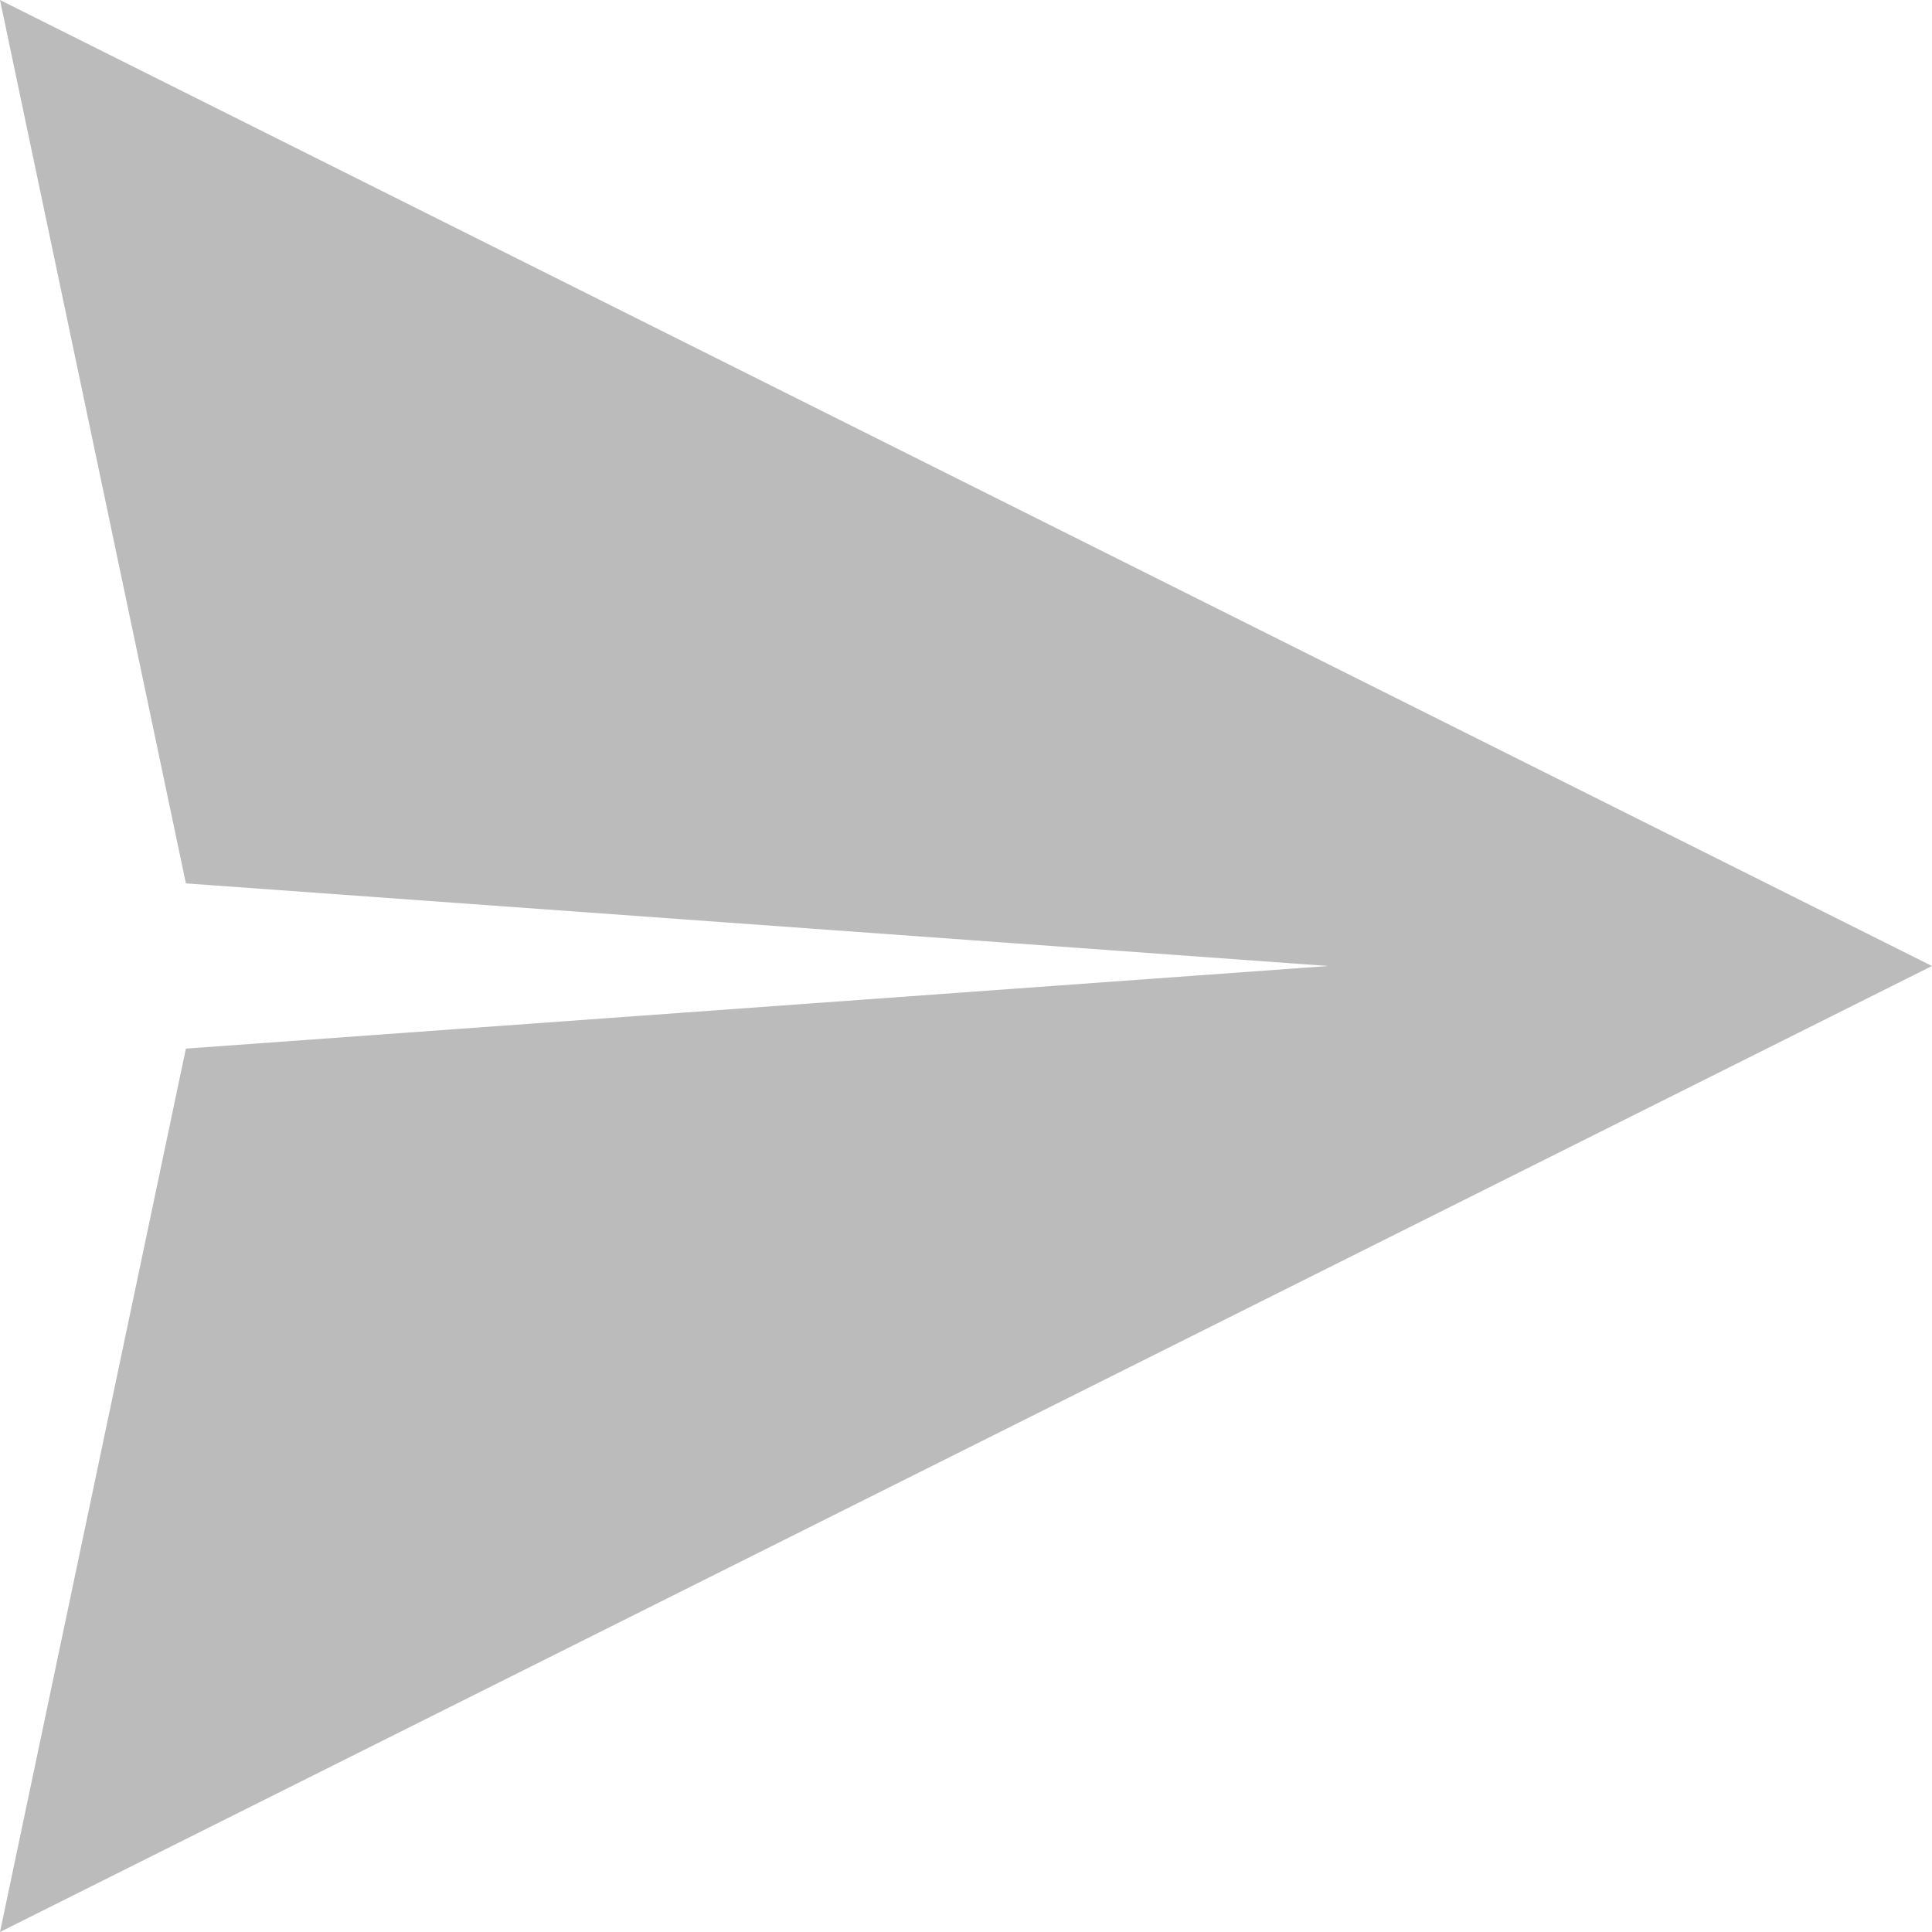
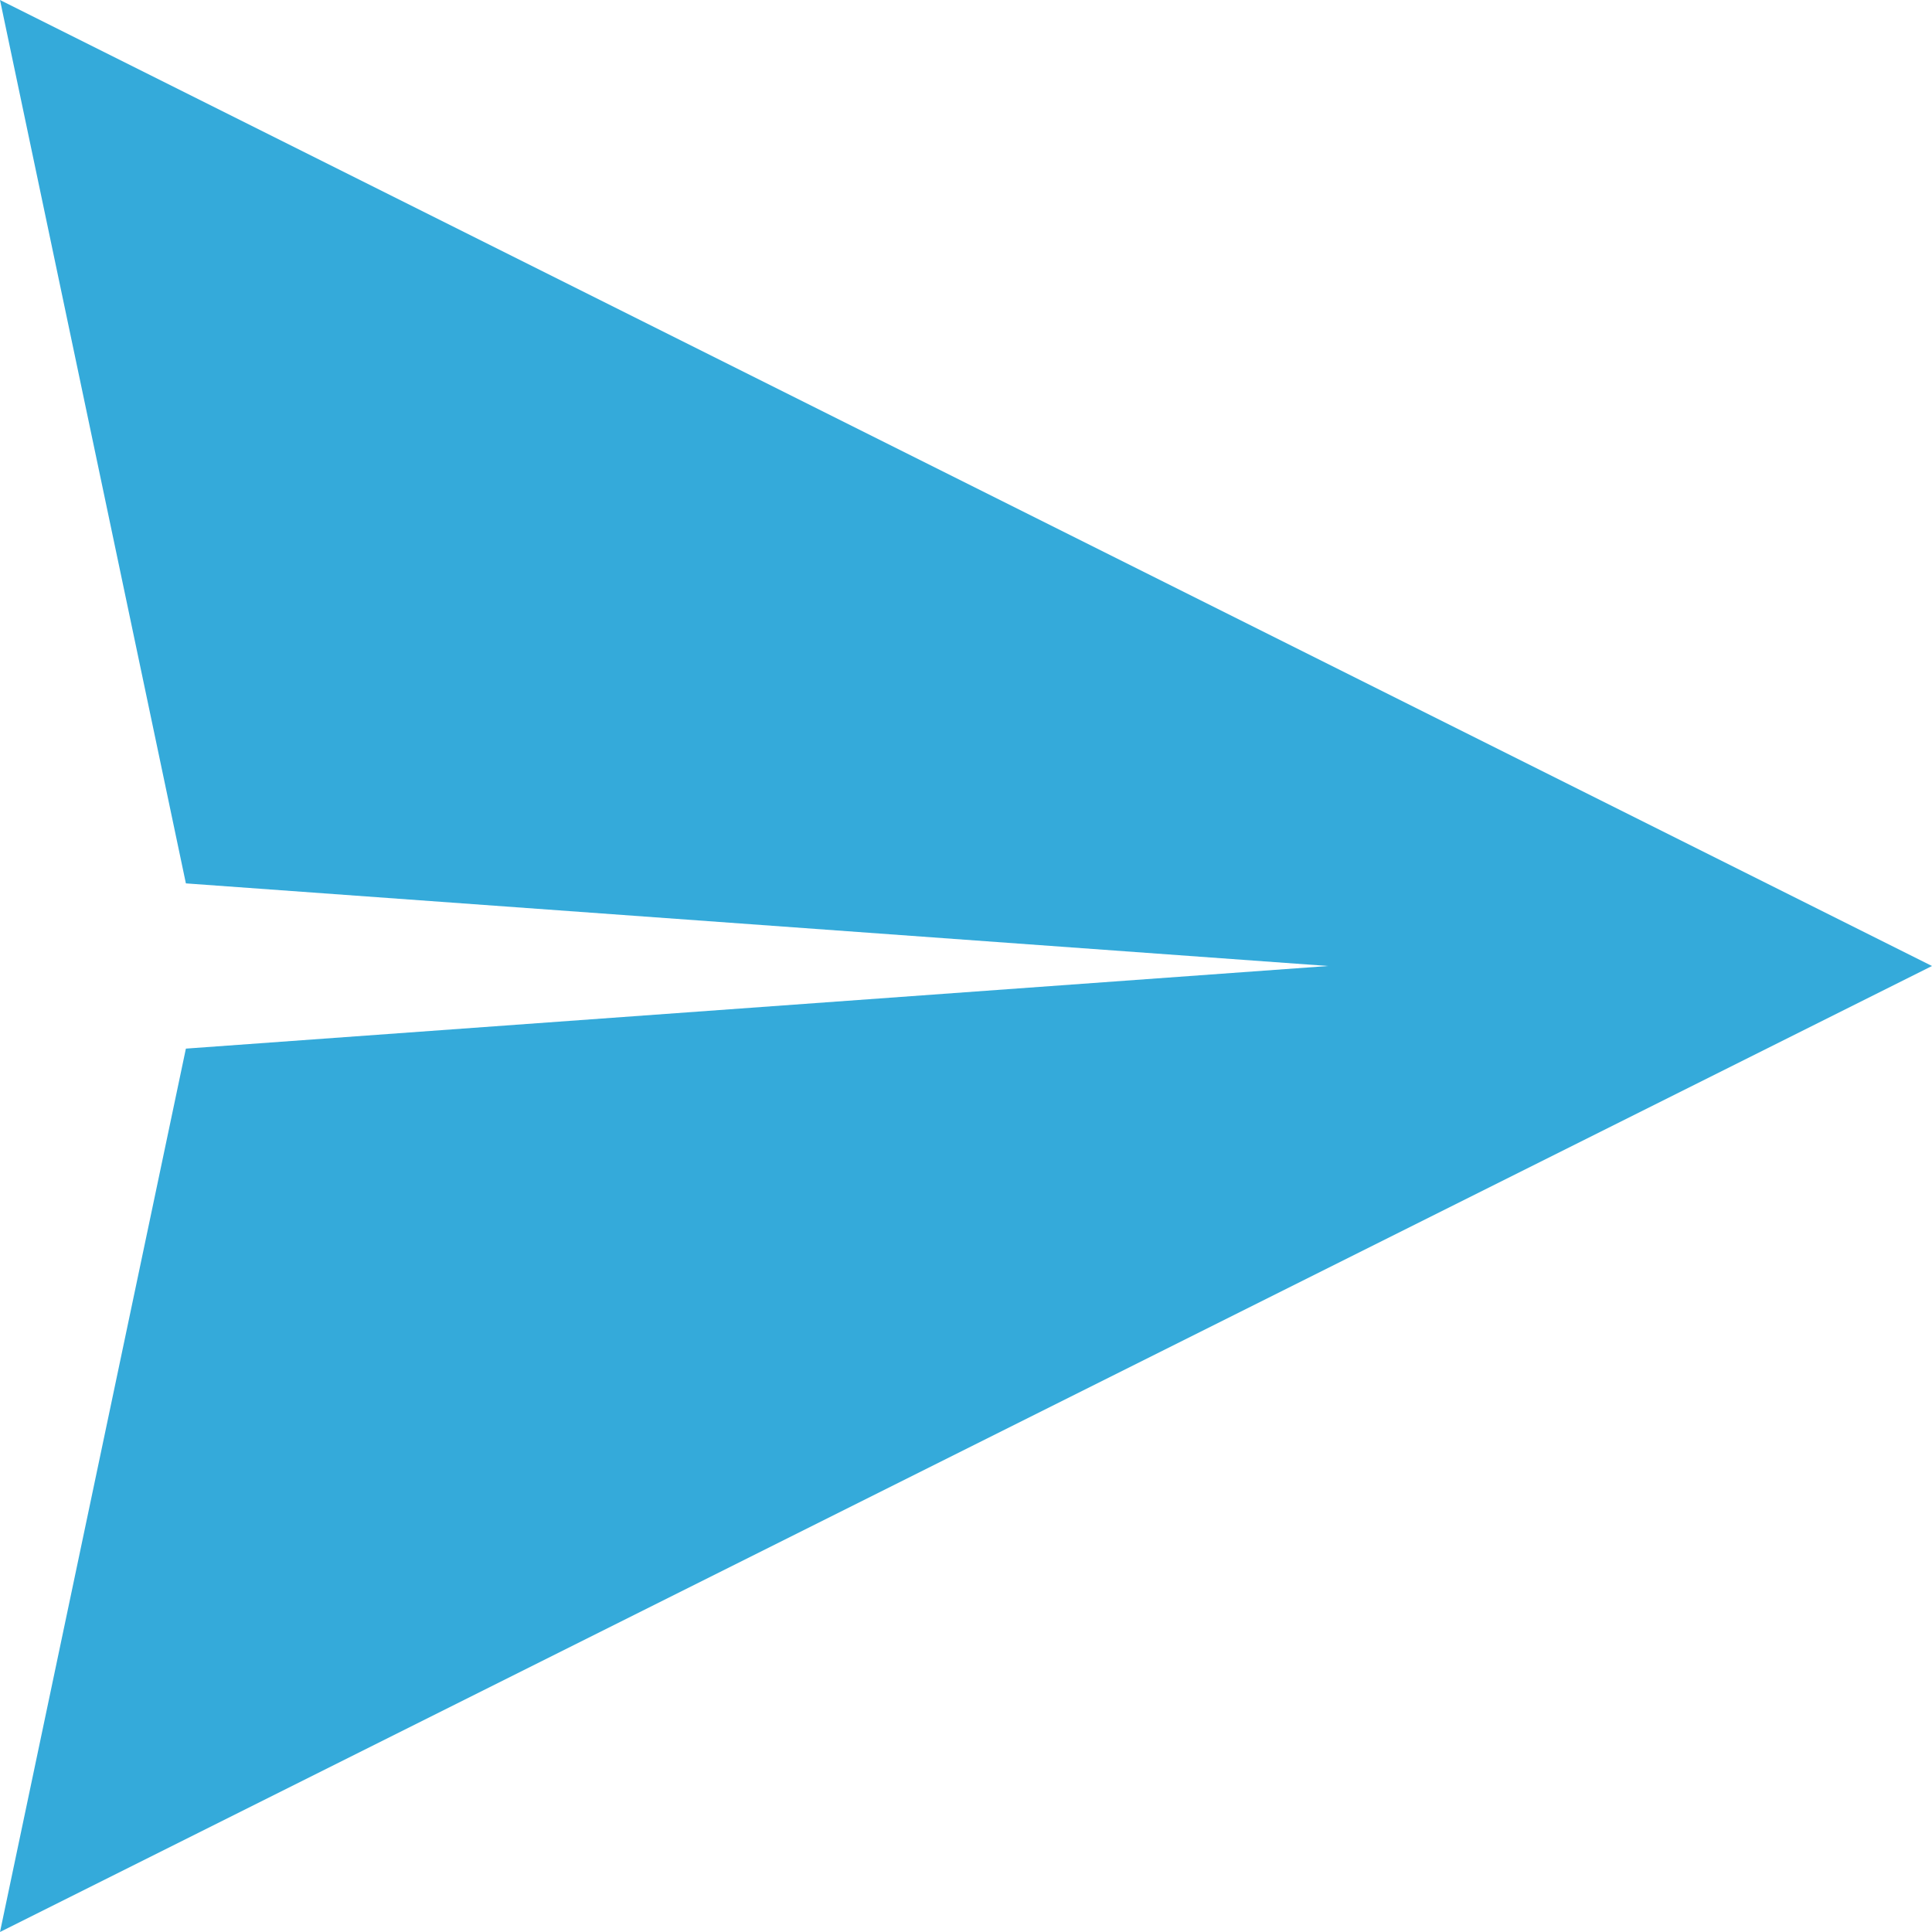
<svg xmlns="http://www.w3.org/2000/svg" version="1.1" width="250" height="250" id="svg4619">
  <defs id="defs4621" />
  <g transform="translate(275,-2086.362)" id="layer1">
-     <path d="m -275,2086.362 24.054,114.309 147.821,10.691 -147.821,10.691 -24.054,114.309 250,-125 -250,-125 z" id="rect9767" style="fill:#bbbbbb;fill-opacity:1;fill-rule:nonzero;stroke:none;display:inline;enable-background:new" />
+     <path d="m -275,2086.362 24.054,114.309 147.821,10.691 -147.821,10.691 -24.054,114.309 250,-125 -250,-125 z" id="rect9767" style="fill:#34aada;fill-opacity:1;fill-rule:nonzero;stroke:none;display:inline;enable-background:new" />
  </g>
</svg>
